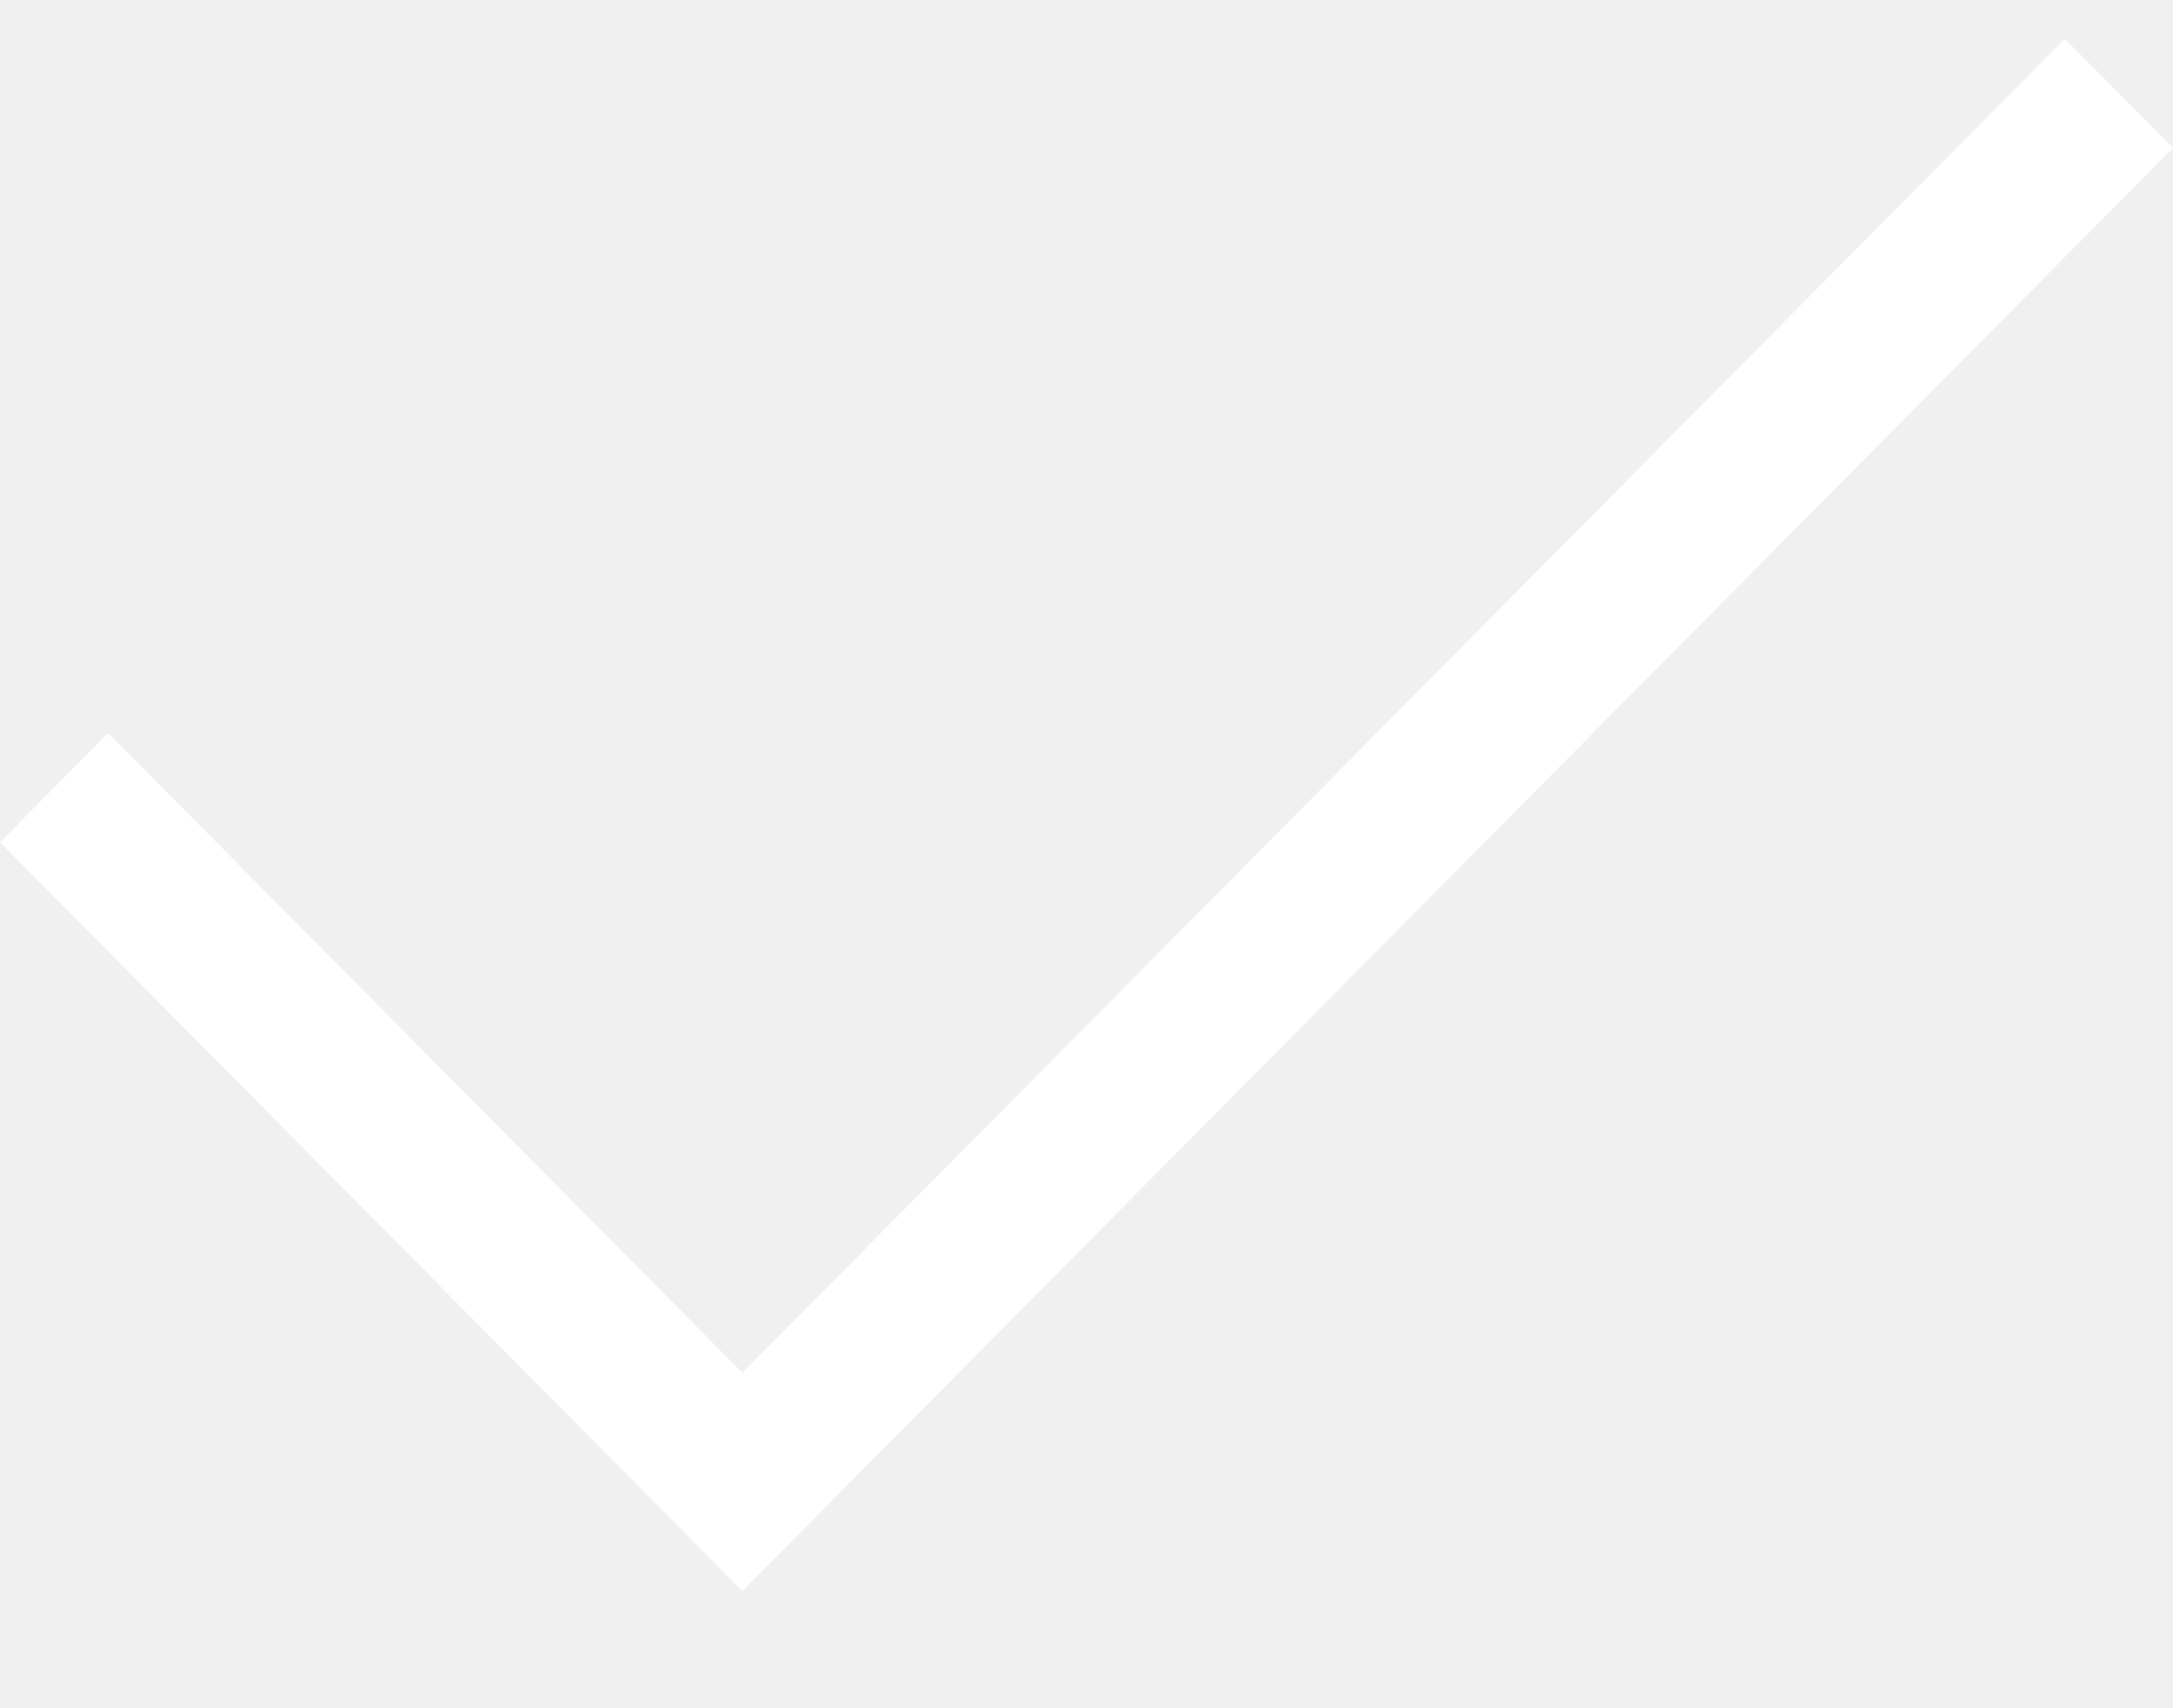
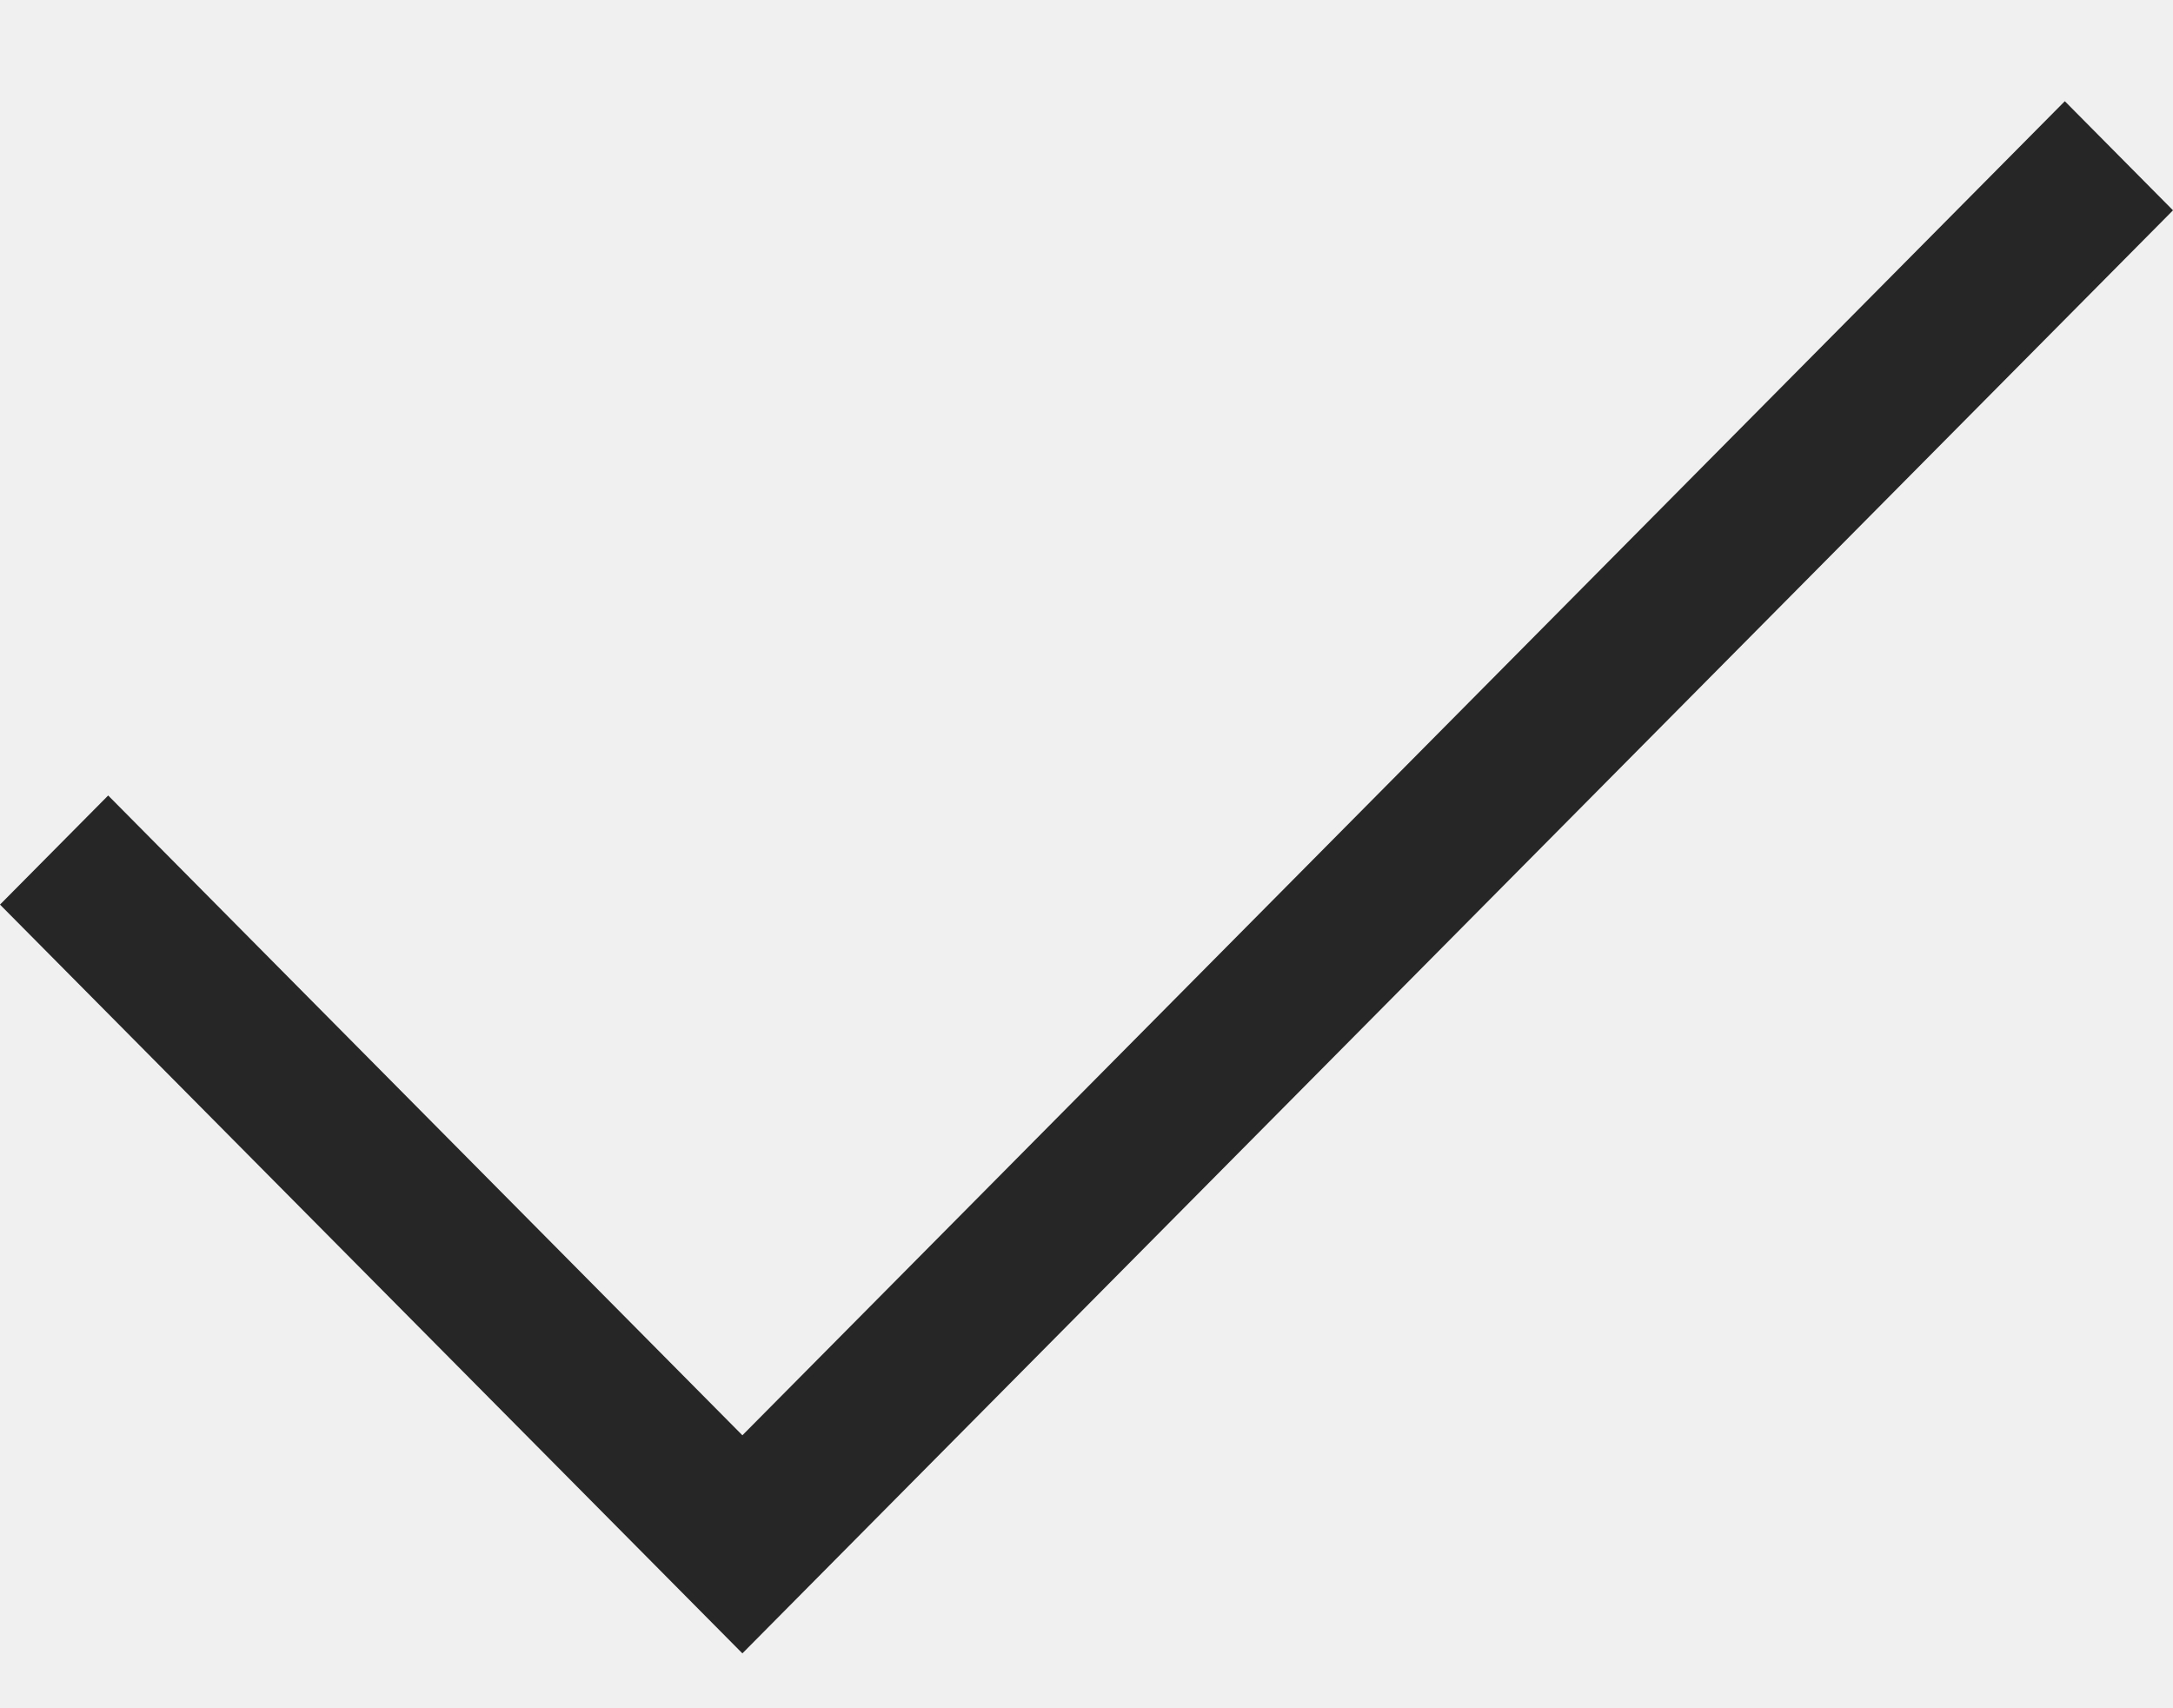
<svg xmlns="http://www.w3.org/2000/svg" width="14" height="11" viewBox="0 0 14 11" fill="none">
-   <path fill-rule="evenodd" clip-rule="evenodd" d="M14 0.953L4.783 10.25L0 5.426L0.697 4.723L4.783 8.844L13.303 0.25L14 0.953Z" fill="white" />
+   <path fill-rule="evenodd" clip-rule="evenodd" d="M14 1.355L4.783 10.652L0 5.828L0.697 5.125L4.783 9.247L13.303 0.652L14 1.355Z" fill="#262626" />
</svg>
